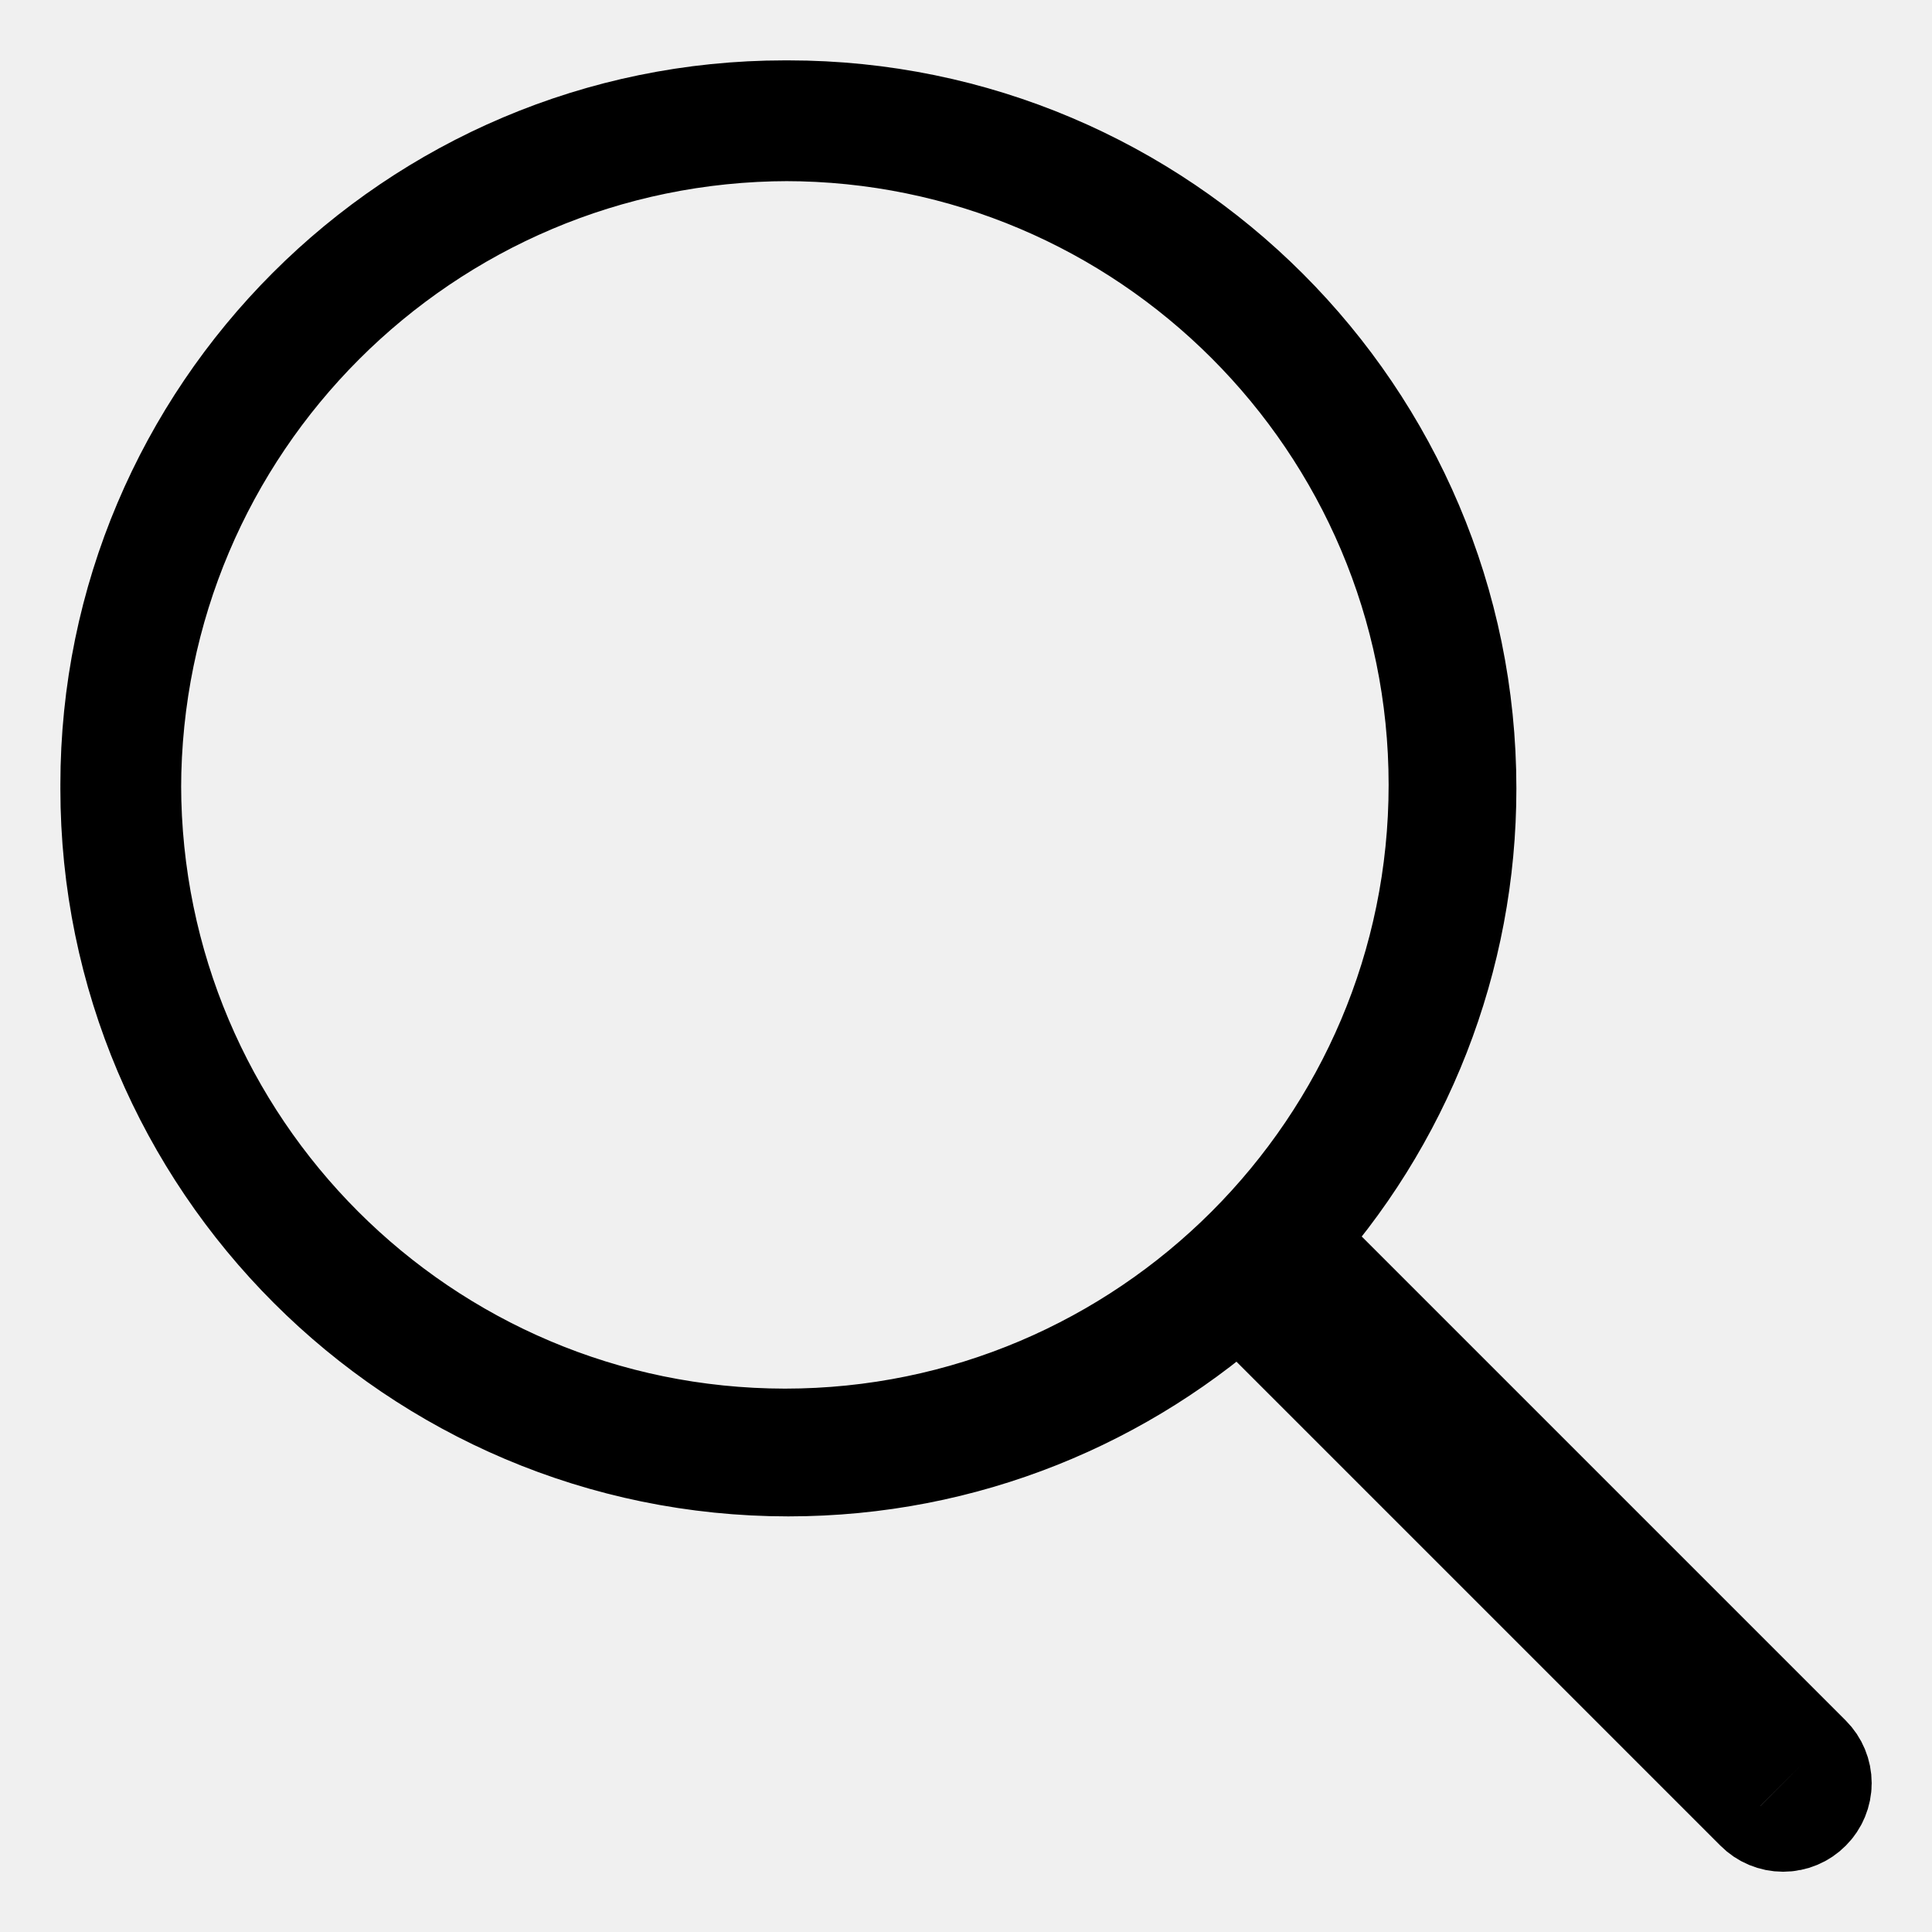
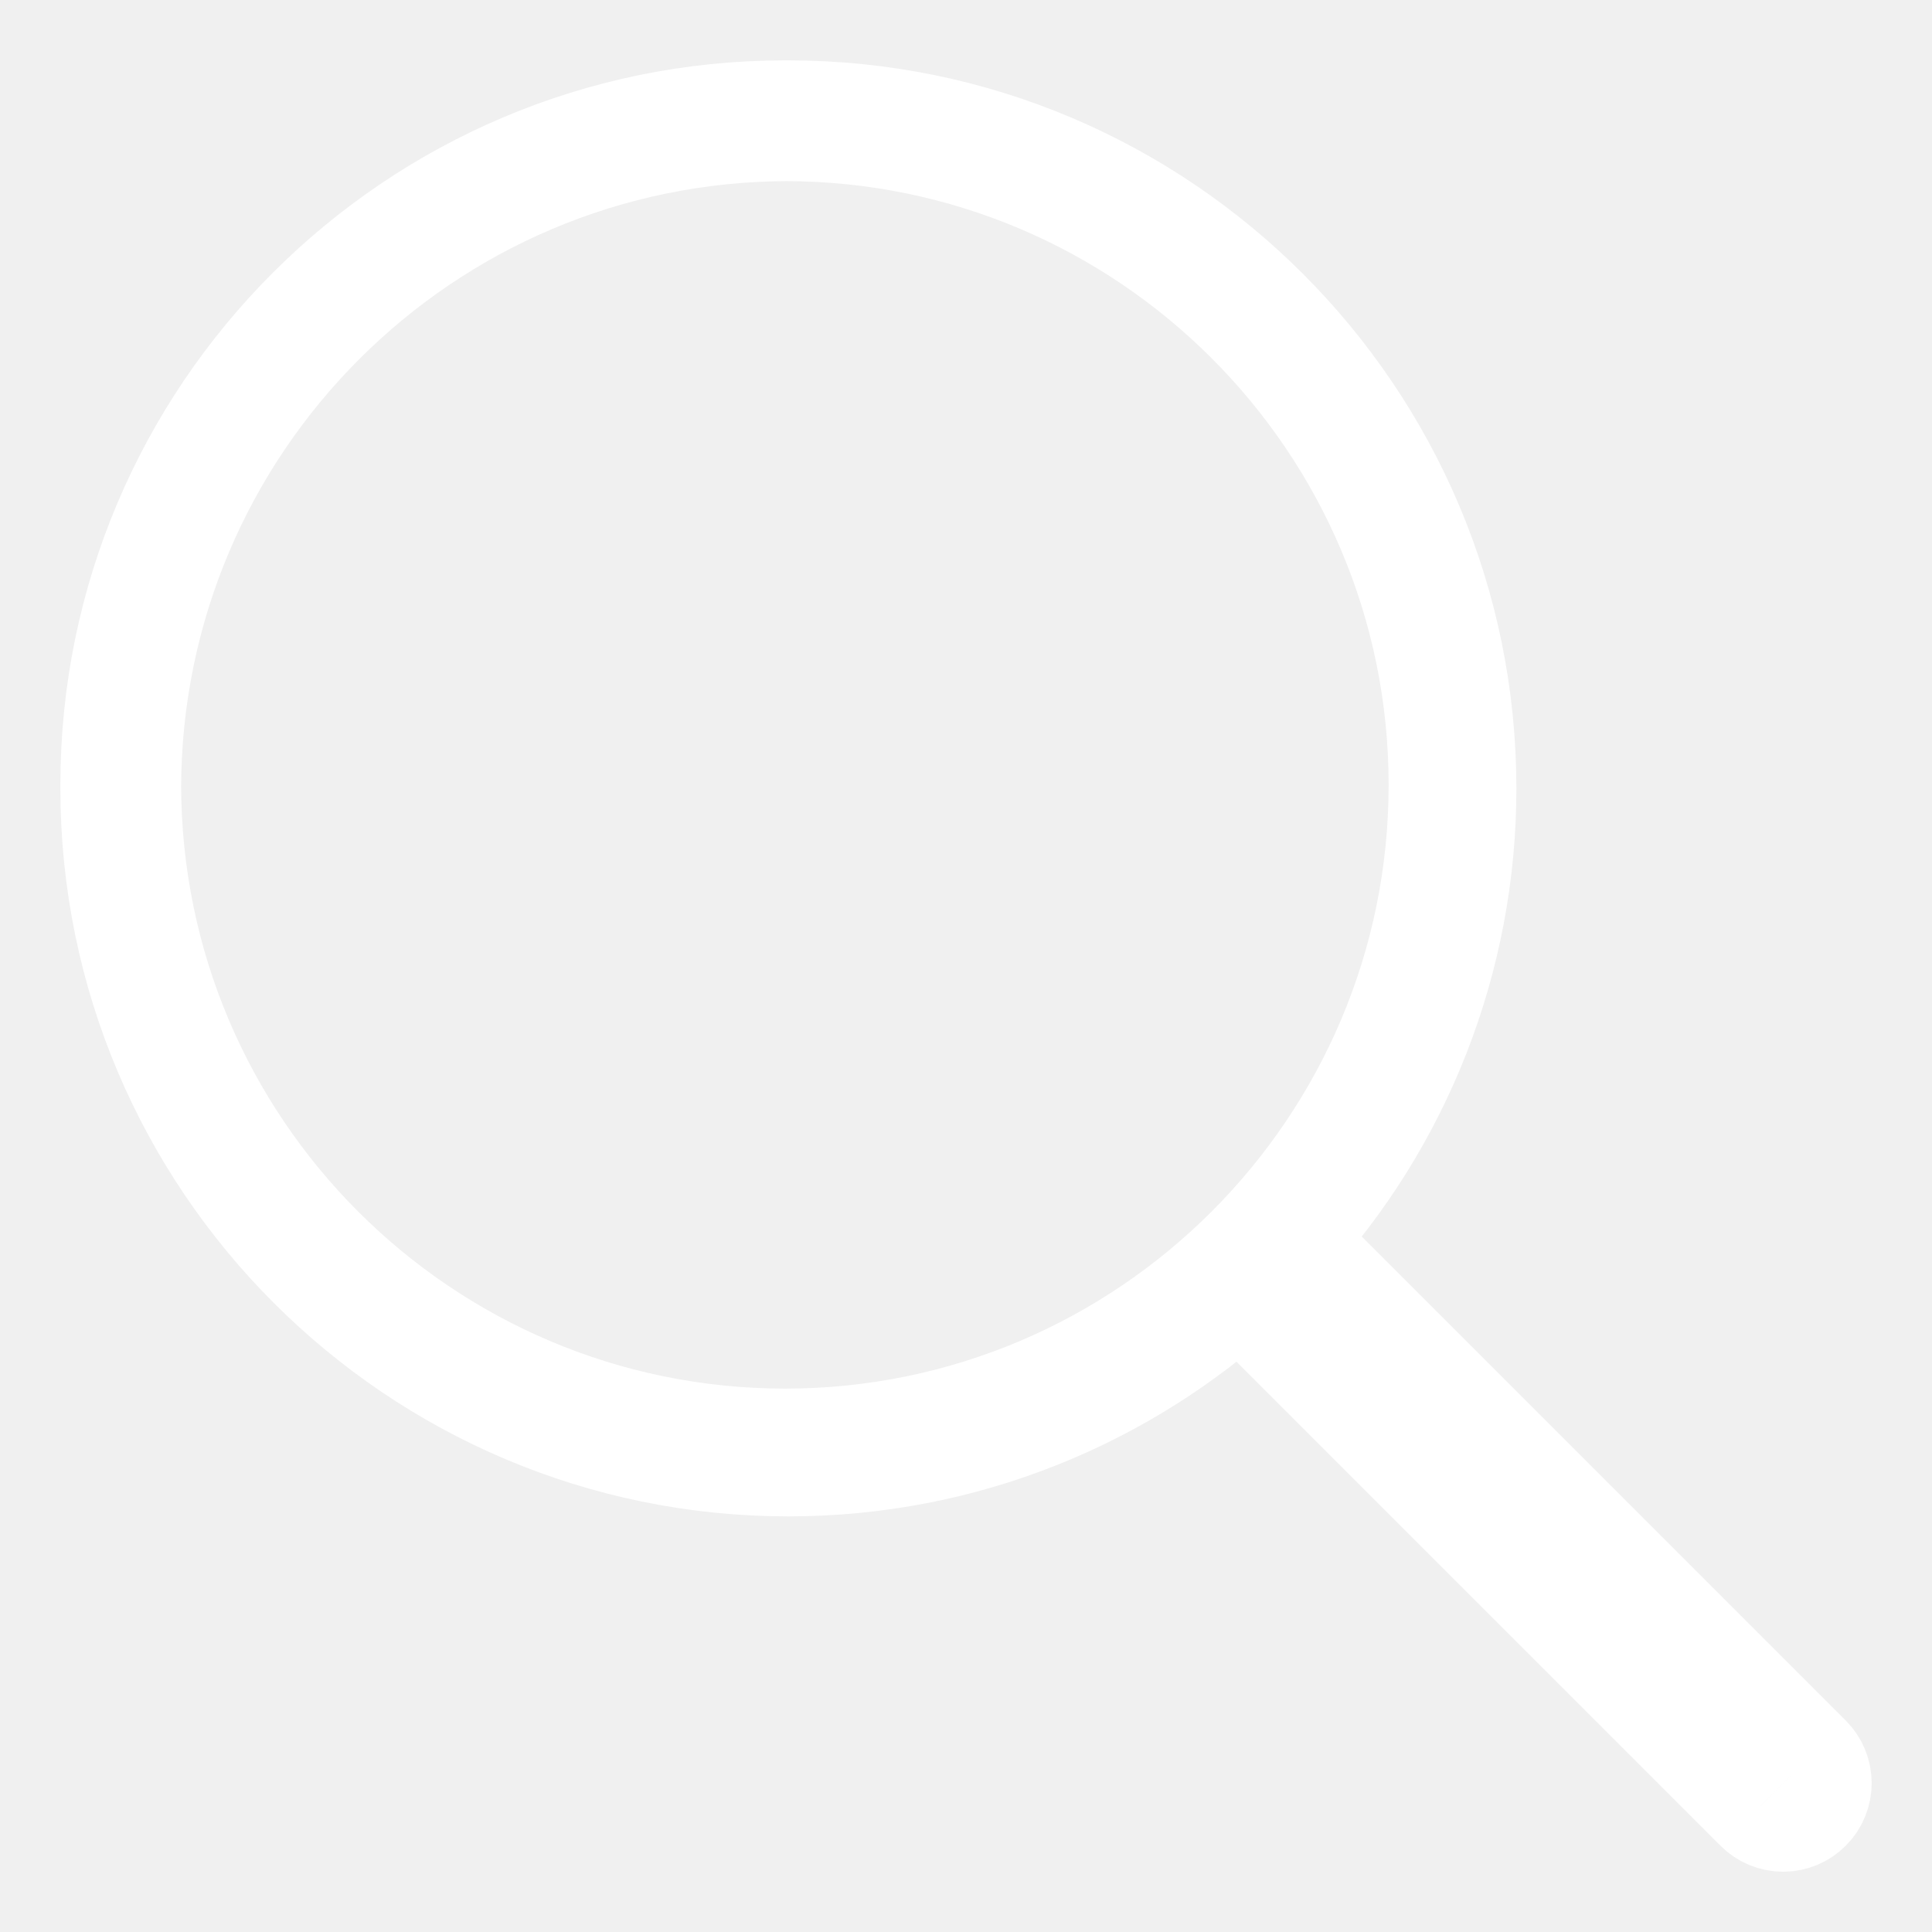
<svg xmlns="http://www.w3.org/2000/svg" viewBox="0 0 16 16">
-   <path d="M1 6.5C1 3.467 3.467 1 6.5 1S12 3.467 12 6.5 9.533 12 6.5 12A5.506 5.506 0 011 6.5m13.932 8.102l-4.334-4.334a5.507 5.507 0 001.46-3.739C12.058 3.48 9.578 1 6.528 1A5.535 5.535 0 001 6.53c0 3.048 2.48 5.528 5.529 5.528 1.44 0 2.754-.554 3.739-1.46l4.334 4.334a.232.232 0 00.33 0 .233.233 0 000-.33" stroke="#000" fill="none" fill-rule="evenodd" />
+   <path d="M1 6.5C1 3.467 3.467 1 6.5 1S12 3.467 12 6.5 9.533 12 6.5 12A5.506 5.506 0 011 6.5m13.932 8.102l-4.334-4.334a5.507 5.507 0 001.46-3.739C12.058 3.48 9.578 1 6.528 1A5.535 5.535 0 001 6.53c0 3.048 2.48 5.528 5.529 5.528 1.44 0 2.754-.554 3.739-1.46l4.334 4.334a.232.232 0 00.33 0 .233.233 0 000-.33" stroke="#fff" fill="none" fill-rule="evenodd" />
</svg>
